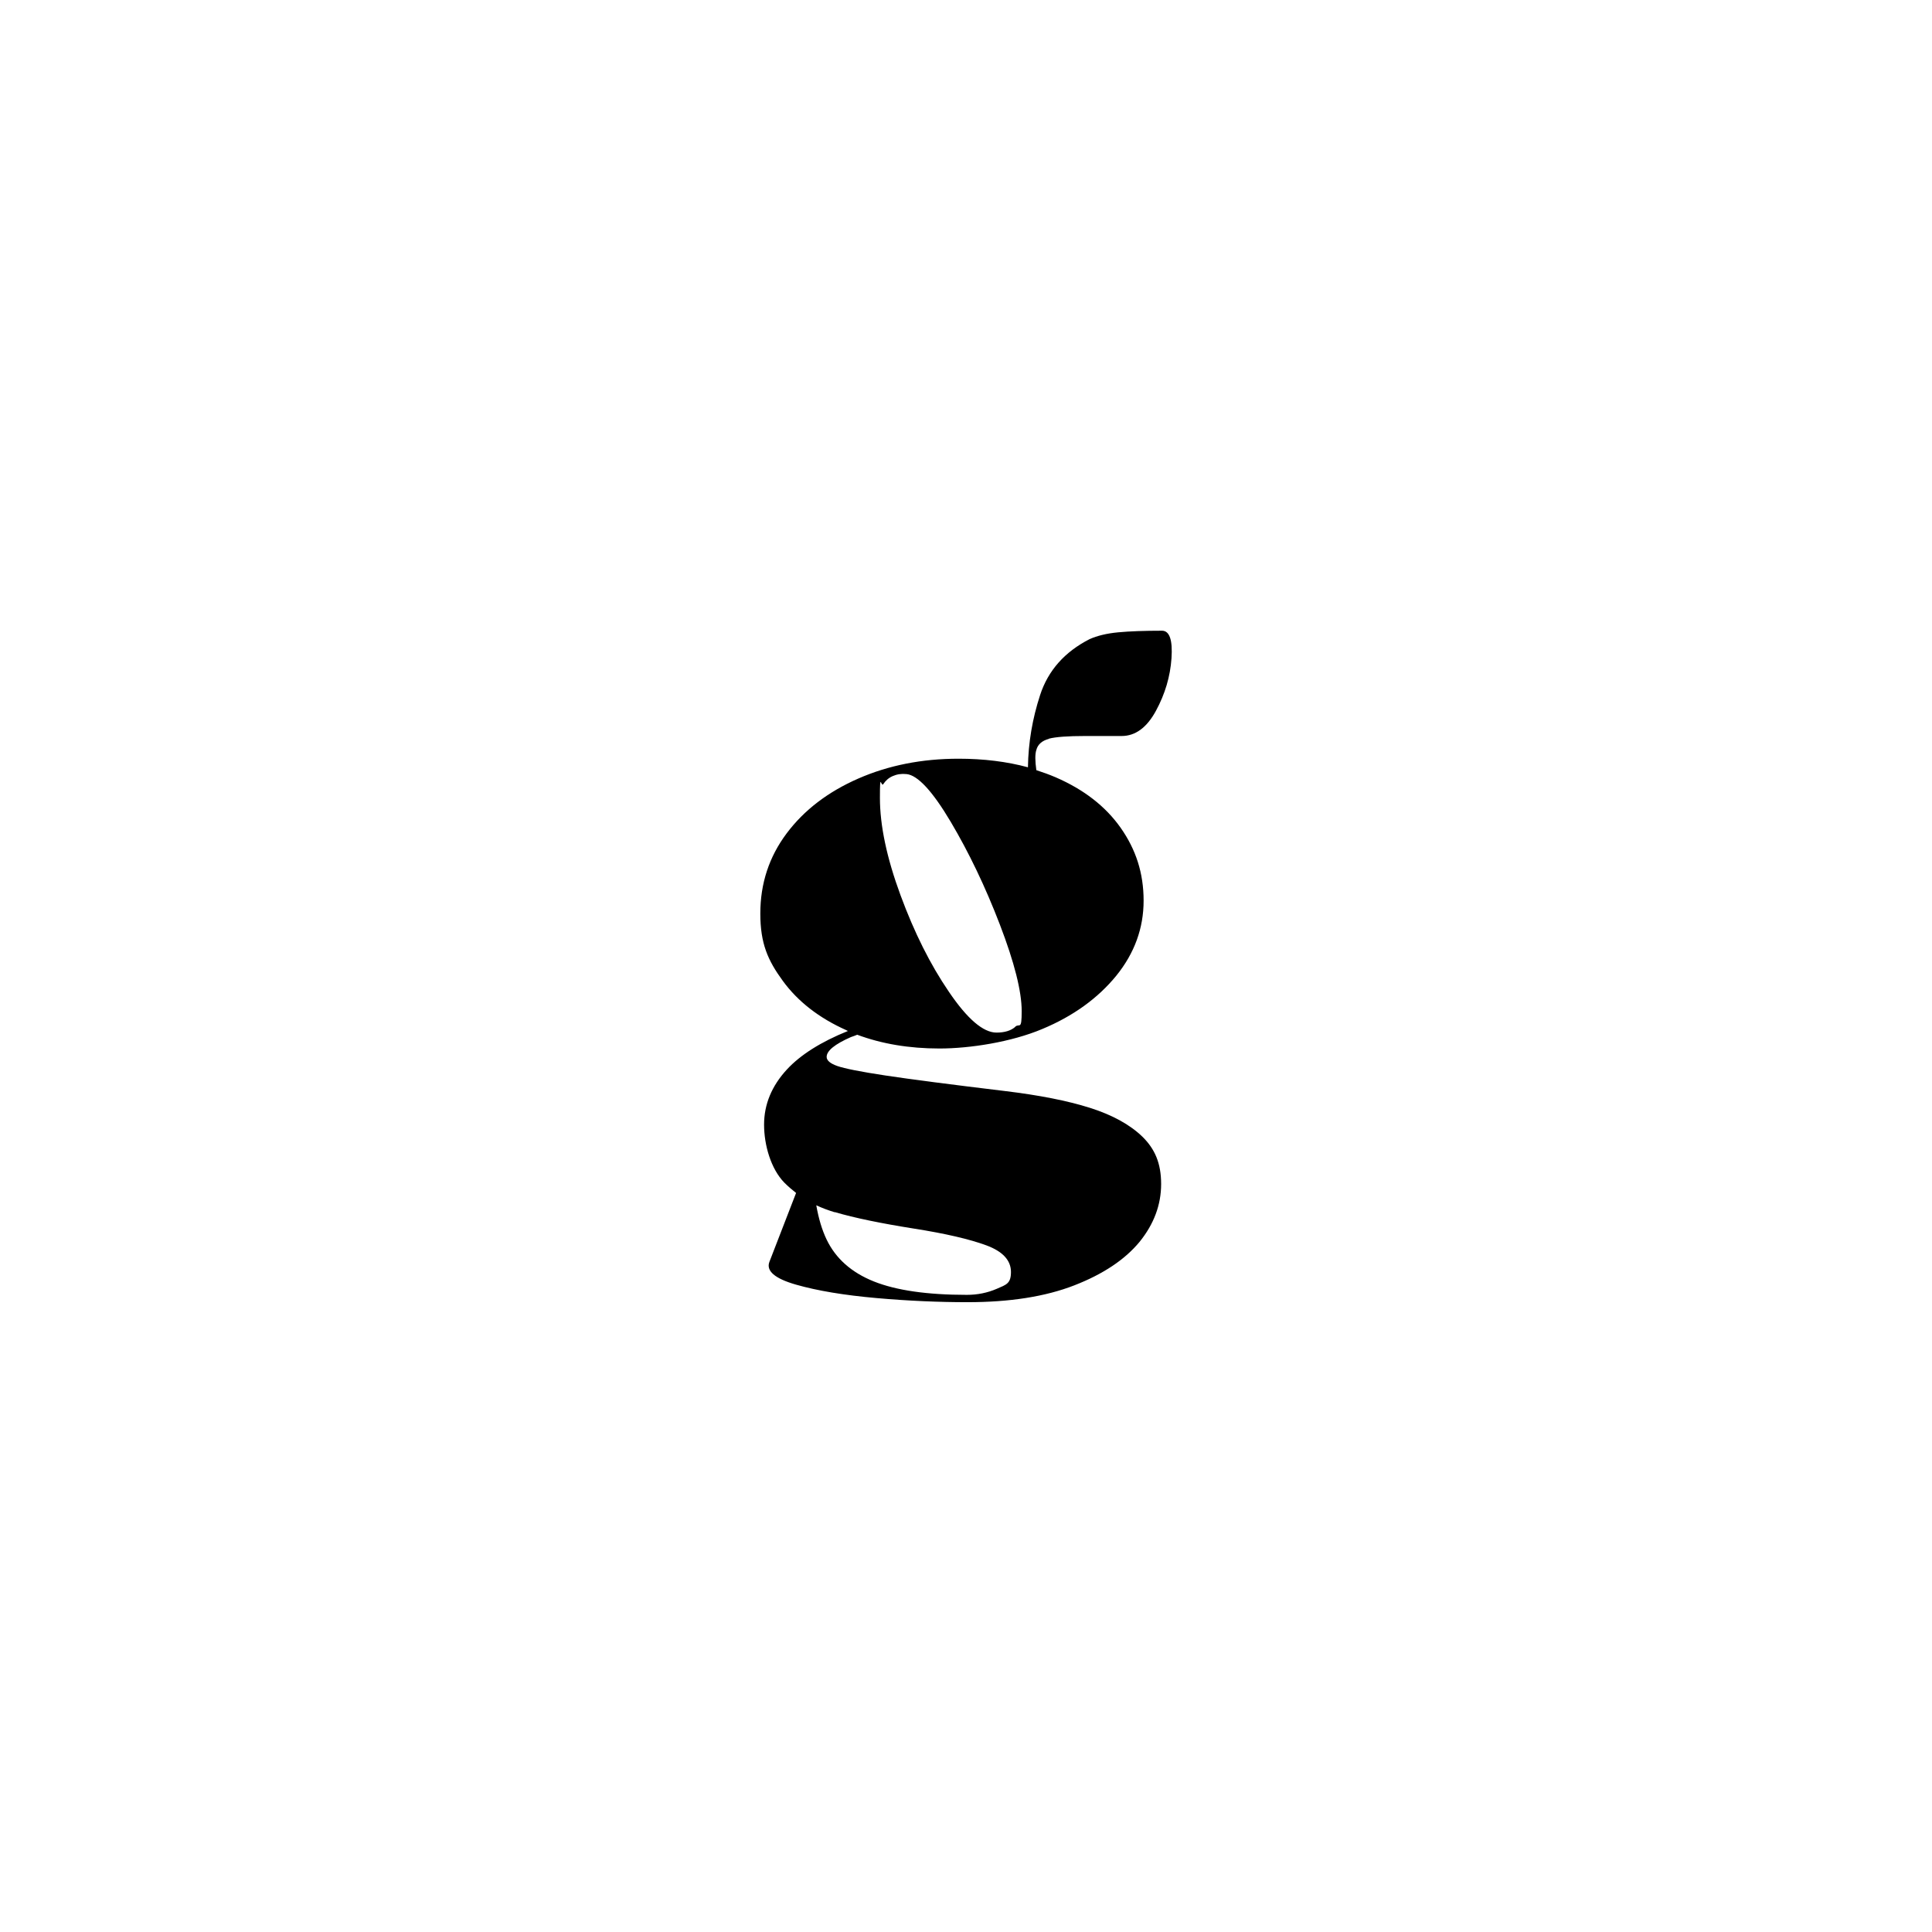
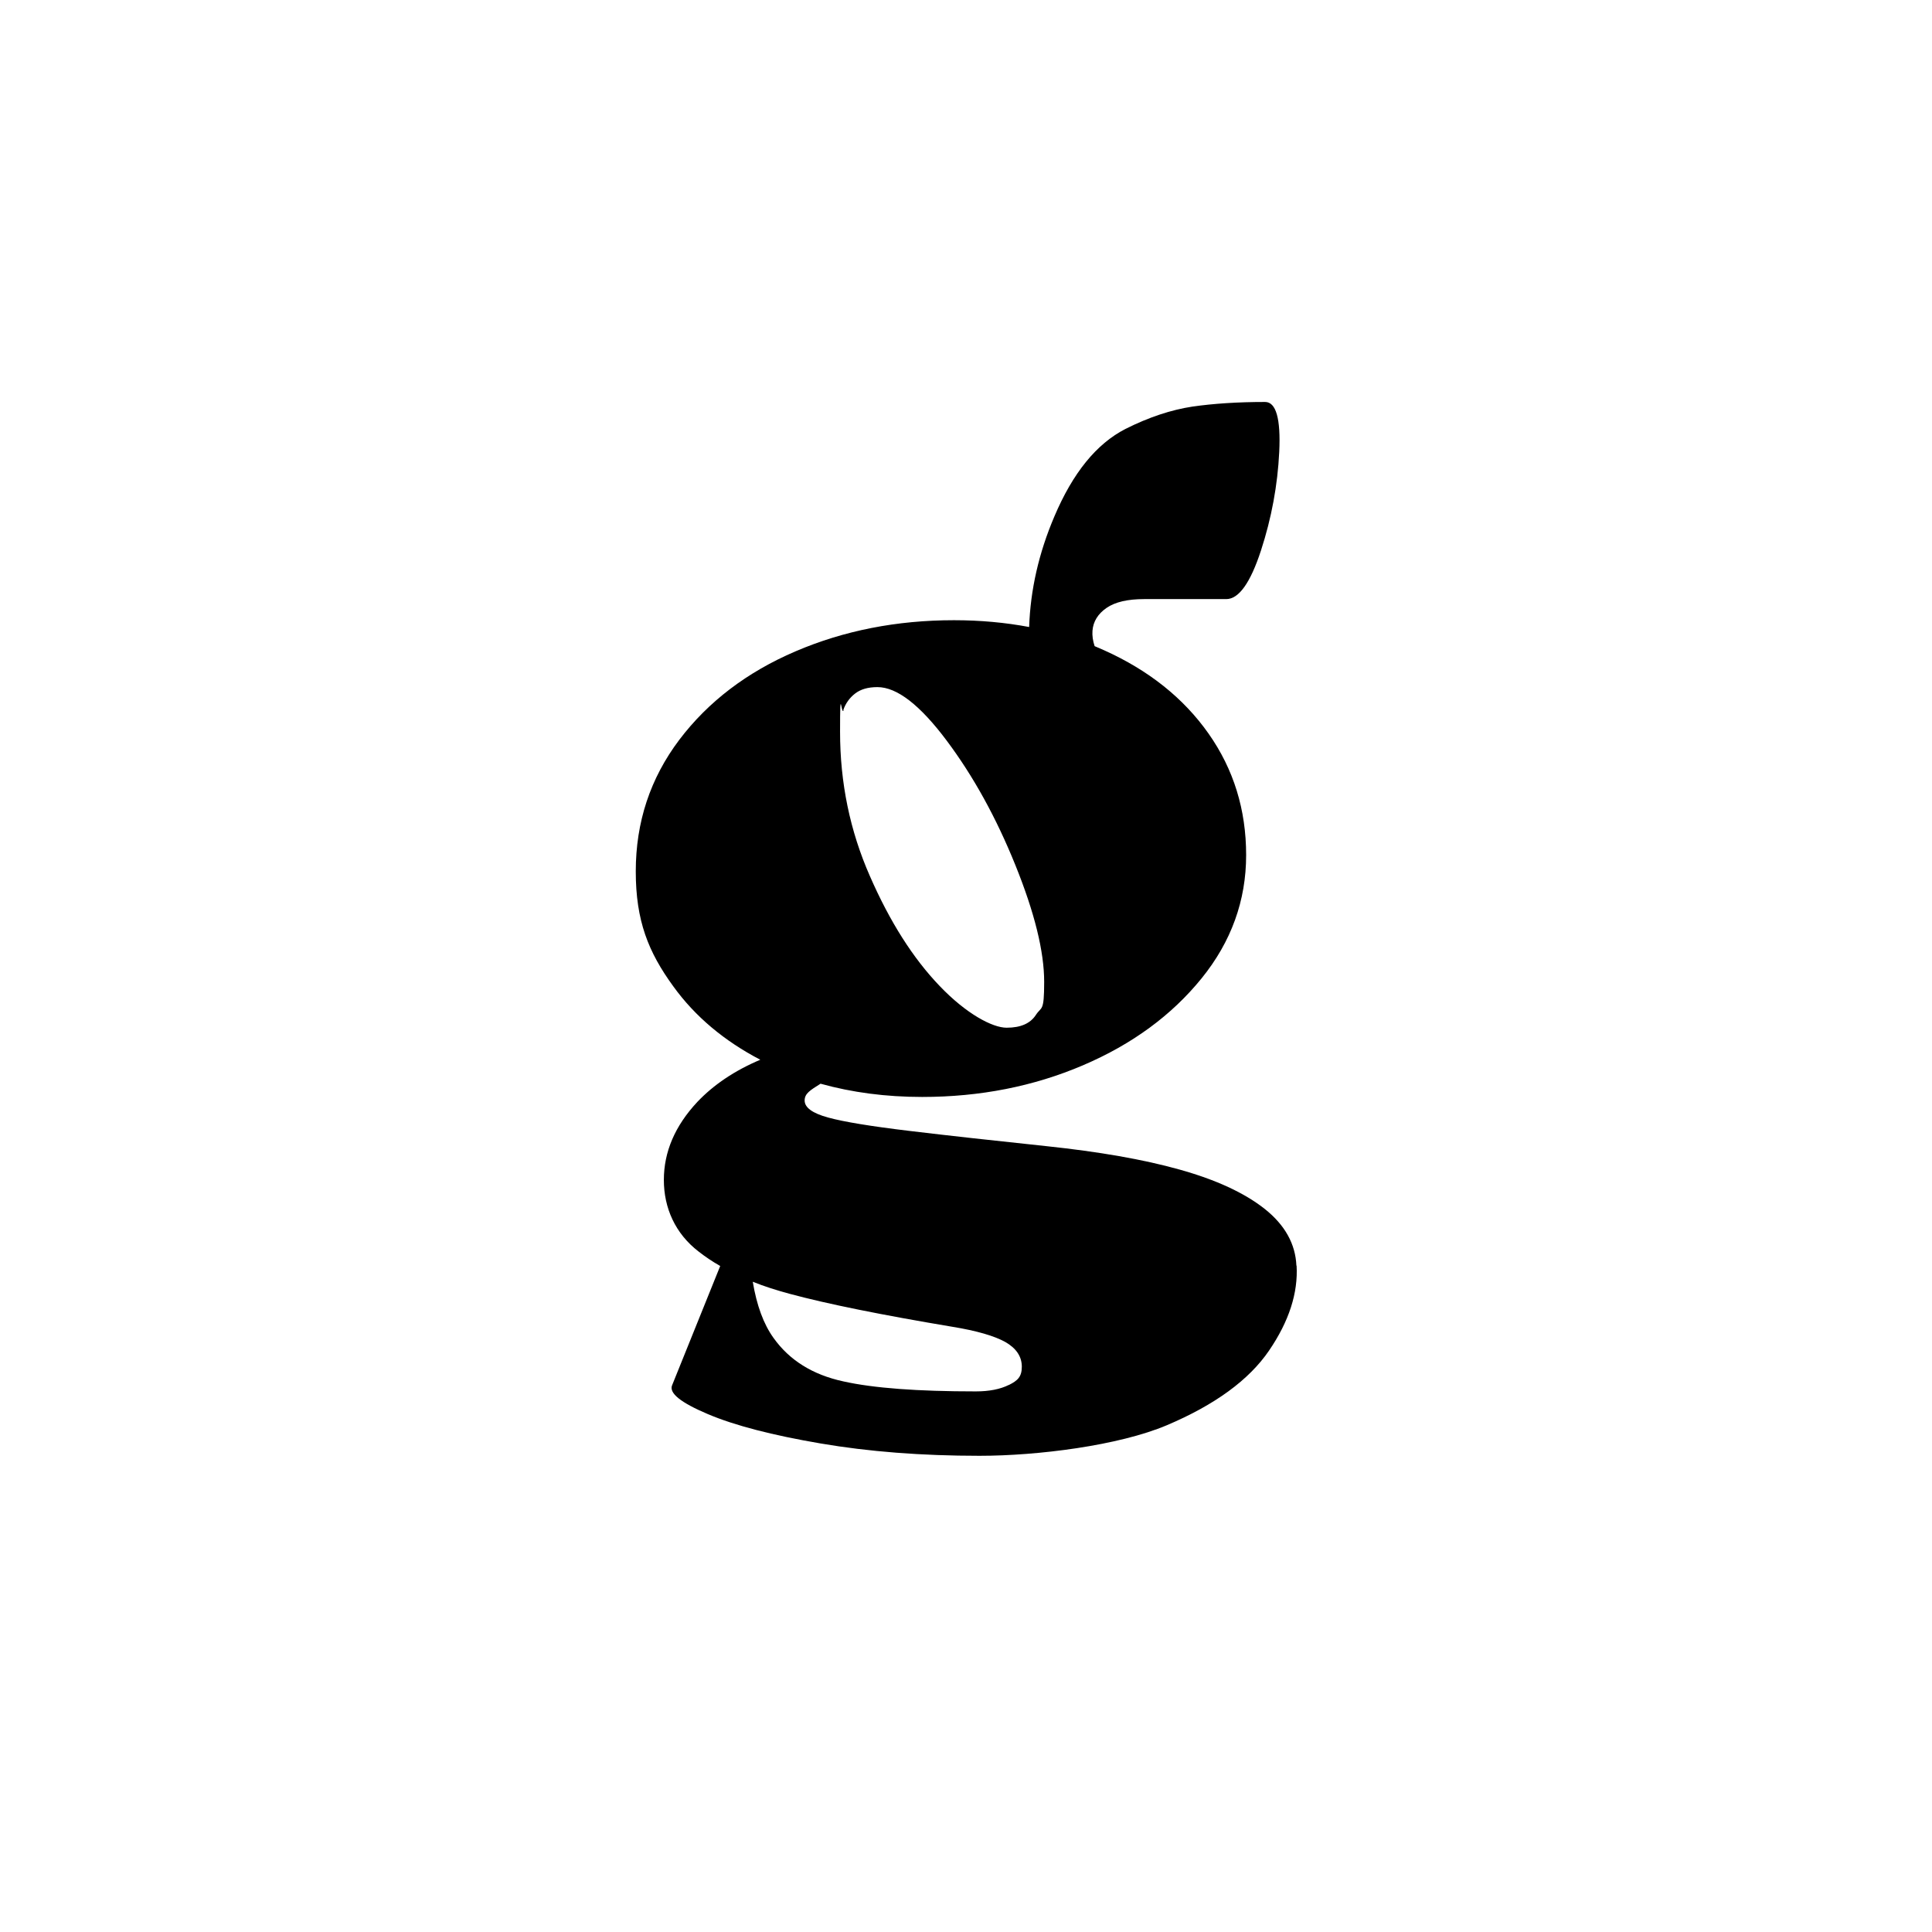
- <svg xmlns="http://www.w3.org/2000/svg" id="Layer_1" data-name="Layer 1" viewBox="0 0 1080.7 1080.7">
-   <defs>
-     <style>
-       .cls-1 {
-         fill: none;
-       }
-     </style>
-   </defs>
-   <path class="cls-1" d="M571.6,565.6c0,3.7-1.2,6.6-3.6,8.7-2.4,2.1-5.9,3.2-10.5,3.2-7.4,0-16.3-7.6-26.6-22.8-10.4-15.2-19.4-33.2-27.1-54.1s-11.5-39-11.5-54.4.6-5.7,1.9-7.7,3-3.5,5.3-4.5,4.8-1.4,7.7-1.1c6.2.6,14.5,9.5,24.7,26.7s19.4,36.4,27.5,57.5,12.2,37.3,12.2,48.4v.1Z" />
-   <path class="cls-1" d="M0,0v1080.7h1080.7V0H0ZM655.3,368.3c-.7,10.2-3.6,20-8.7,29.4-5.1,9.4-11.5,14.1-19.2,14.1h-20.5c-9.7,0-16.4.5-20.2,1.5s-6.2,3.1-7,6.2c-.7,2.5-.6,6.2,0,11.3,3.7,1.2,7.3,2.5,10.8,4,15.8,6.8,27.9,16.3,36.4,28.3,8.5,12.1,12.8,25.7,12.8,40.7s-5.1,29.3-15.3,42c-10.2,12.7-24,22.6-41.4,29.8-17.3,7.2-36.5,10.9-57.5,10.9s-32.3-2.5-46-7.7c-1.2.4-2.3.9-3.5,1.3-9.1,4-13.6,7.7-13.6,11.1s2,3.7,6,5.1c4,1.4,12.9,3.2,26.9,5.3,13.9,2.1,36.2,5.1,66.9,8.7,19,2.3,34.9,5.4,47.5,9.4s22.5,9.4,29.4,16.2c7,6.8,10.4,15.6,10.4,26.4s-4,22.4-12.1,32.4c-8.1,9.9-20.2,18-36.5,24.3s-36.1,9.4-59.7,9.4-32.9-.8-50.9-2.3-33-4-45-7.5c-11.9-3.4-16.9-7.7-14.9-12.8l14.9-38.5c-2.3-1.8-4.5-3.7-6.6-5.8-7.5-7.7-11.3-18.5-11.3-32.4s4.3-21.7,12.8-30.9c7.6-8.2,19-15.4,34.1-21.5-.3-.1-.7-.3-1-.5-15.2-6.8-27-16-35.4-27.5s-12.6-24.1-12.6-37.7,4.9-31.7,14.7-44.8c9.8-13.1,23.2-23.3,40.1-30.7,16.9-7.4,35.6-11.1,56.1-11.1s27,1.6,38.8,4.8c.2-13.8,2.5-27.3,6.8-40.4,4.5-13.8,13.8-24.2,27.7-31.3,4.3-2,9.6-3.3,16-3.8,6.4-.6,14.6-.9,24.5-.9s6,5.1,5.3,15.4v.1ZM462.4,693.3c5.1,10.7,13.9,18.5,26.4,23.4,12.5,5,29.8,7.5,52,7.5s11.6-1.1,16.8-3.4c5.3-2.3,7.9-5.4,7.9-9.4,0-6.5-4.6-11.5-13.8-14.9s-22.8-6.5-40.7-9.4c-18.2-2.9-32.9-5.9-44.1-9.2-3.6-1.1-7.1-2.3-10.3-3.9,1.3,7.4,3.2,13.8,5.8,19.2v.1Z" />
-   <path d="M586.7,413.2c3.8-1,10.6-1.5,20.2-1.5h20.5c7.7,0,14.1-4.7,19.2-14.1,5.1-9.4,8-19.2,8.7-29.4.7-10.2-1.1-15.4-5.3-15.4-10,0-18.1.3-24.5.9s-11.7,1.9-16,3.8c-13.9,7.1-23.2,17.5-27.7,31.3-4.3,13.2-6.6,26.6-6.8,40.4-11.8-3.2-24.8-4.8-38.8-4.8-20.5,0-39.2,3.7-56.1,11.1s-30.3,17.6-40.1,30.7c-9.8,13.1-14.7,28-14.7,44.8s4.2,26.2,12.6,37.7,20.2,20.7,35.4,27.5c.3.2.7.3,1,.5-15.1,6.1-26.5,13.3-34.1,21.5-8.5,9.2-12.8,19.5-12.8,30.9s3.8,24.7,11.3,32.4c2.1,2.1,4.3,4,6.6,5.8l-14.9,38.5c-2,5.1,3,9.4,14.9,12.8,11.9,3.4,26.9,5.9,45,7.5s35,2.3,50.9,2.3c23.6,0,43.5-3.1,59.7-9.4s28.3-14.4,36.5-24.3c8.1-10,12.1-20.8,12.1-32.4s-3.5-19.6-10.4-26.4c-7-6.8-16.8-12.2-29.4-16.2-12.6-4-28.5-7.1-47.5-9.4-30.7-3.7-53-6.6-66.9-8.7-13.9-2.1-22.9-3.9-26.9-5.3-4-1.4-6-3.1-6-5.1,0-3.4,4.5-7.1,13.6-11.1,1.2-.4,2.3-.8,3.5-1.3,13.7,5.1,29,7.7,46,7.7s40.2-3.6,57.5-10.9c17.3-7.2,31.1-17.2,41.4-29.8,10.2-12.6,15.3-26.6,15.3-42s-4.3-28.6-12.8-40.7-20.7-21.5-36.4-28.3c-3.5-1.5-7.1-2.8-10.8-4-.7-5.1-.8-8.9,0-11.3.8-3.1,3.2-5.2,7-6.2v-.1ZM466.9,678c11.2,3.3,25.9,6.3,44.1,9.2,17.9,2.8,31.5,6,40.7,9.4s13.8,8.4,13.8,14.9-2.6,7.1-7.9,9.4c-5.3,2.3-10.9,3.4-16.8,3.4-22.2,0-39.5-2.5-52-7.5s-21.3-12.8-26.4-23.4c-2.6-5.4-4.5-11.8-5.8-19.2,3.2,1.5,6.7,2.8,10.3,3.9v-.1ZM567.9,574.4c-2.4,2.1-5.9,3.2-10.5,3.2-7.4,0-16.3-7.6-26.6-22.8-10.4-15.2-19.4-33.2-27.1-54.1s-11.5-39-11.5-54.4.6-5.7,1.9-7.7,3-3.5,5.3-4.5,4.8-1.4,7.7-1.1c6.2.6,14.5,9.5,24.7,26.7s19.4,36.4,27.5,57.5,12.2,37.3,12.2,48.4-1.2,6.6-3.6,8.7v.1Z" />
+ <svg xmlns="http://www.w3.org/2000/svg" id="Layer_1" version="1.1" viewBox="0 0 1080 1080">
+   <path d="M724.7,707.6c-.5-12.2-6.4-22.8-17.7-31.8-11.4-9-27.2-16.3-47.6-22-20.3-5.7-45.2-10-74.5-13.1-29.3-3.1-54.8-5.9-76.4-8.5-21.7-2.6-36.9-5.1-45.6-7.5-8.8-2.4-13.1-5.6-13.1-9.5s3-5.7,8.9-9.4c17.6,4.9,36.5,7.4,56.8,7.4,32.3,0,62.3-5.9,89.9-17.7,27.6-11.8,49.6-28,66.3-48.6,16.6-20.5,24.9-43.5,24.9-68.9s-7-48-21-67.9c-14-19.9-33.5-35.4-58.4-46.6-1.8-.8-3.5-1.5-5.3-2.3-1-3-1.4-5.9-1.2-8.6.4-5.2,3.1-9.5,7.9-12.8,4.8-3.3,11.8-4.9,21-4.9h45.9c7,0,13.5-9.1,19.4-27.2,5.9-18.1,9.3-36.5,10.2-55.1.9-18.6-1.8-27.9-7.9-27.9-15.3,0-28.9.9-40.7,2.6-11.8,1.8-24.3,5.9-37.4,12.5-16.2,8.3-29.4,24.6-39.7,48.9-8.7,20.4-13.4,41-14.1,61.8-13.3-2.5-27.3-3.8-42-3.8-32,0-61.5,5.8-88.6,17.4-27.1,11.6-48.8,28.1-65,49.5-16.2,21.5-24.3,45.9-24.3,73.5s7,45.1,21,64.3c12.2,16.9,28.5,30.5,48.6,41-14.4,6.1-26.1,14-35.2,23.6-12.5,13.4-18.7,27.9-18.7,43.6s6.4,30,19.4,40c3.7,2.9,7.7,5.6,12.1,8.1l-26.9,66.7c-1.8,4.4,4.9,9.7,20,16.1,15.1,6.4,36.1,11.8,63,16.4,26.9,4.6,56.5,6.9,88.9,6.9s77.8-5.7,104.7-17.1c26.9-11.4,45.9-25.3,57.1-41.7,11.2-16.4,16.3-32.3,15.4-47.6ZM471.4,396.9c1.3-3.7,3.5-6.8,6.6-9.2,3.1-2.4,7.2-3.6,12.5-3.6,10.9,0,23.8,10,38.7,29.9,14.9,19.9,27.7,43.1,38.4,69.6,10.7,26.5,16.1,48.2,16.1,65.3s-1.5,13.6-4.6,18.4c-3.1,4.8-8.5,7.2-16.4,7.2s-22.5-7.7-37.4-23.3c-14.9-15.5-27.9-36-39-61.4-11.2-25.4-16.7-52.3-16.7-80.7s.7-8.4,2-12.1ZM563.9,774.2c-4.8,2.4-11,3.6-18.4,3.6-32.4,0-57.1-1.8-74.1-5.6-17.1-3.7-30.1-11.8-39-24.3-5.6-7.8-9.4-18.2-11.6-31.4,6.4,2.6,13.4,4.8,20.8,6.8,21.2,5.7,51.5,11.8,90.9,18.4,13.5,2.2,23.4,5.1,29.5,8.5,6.1,3.5,9.2,8.1,9.2,13.8s-2.4,7.8-7.2,10.2Z" />
</svg>
